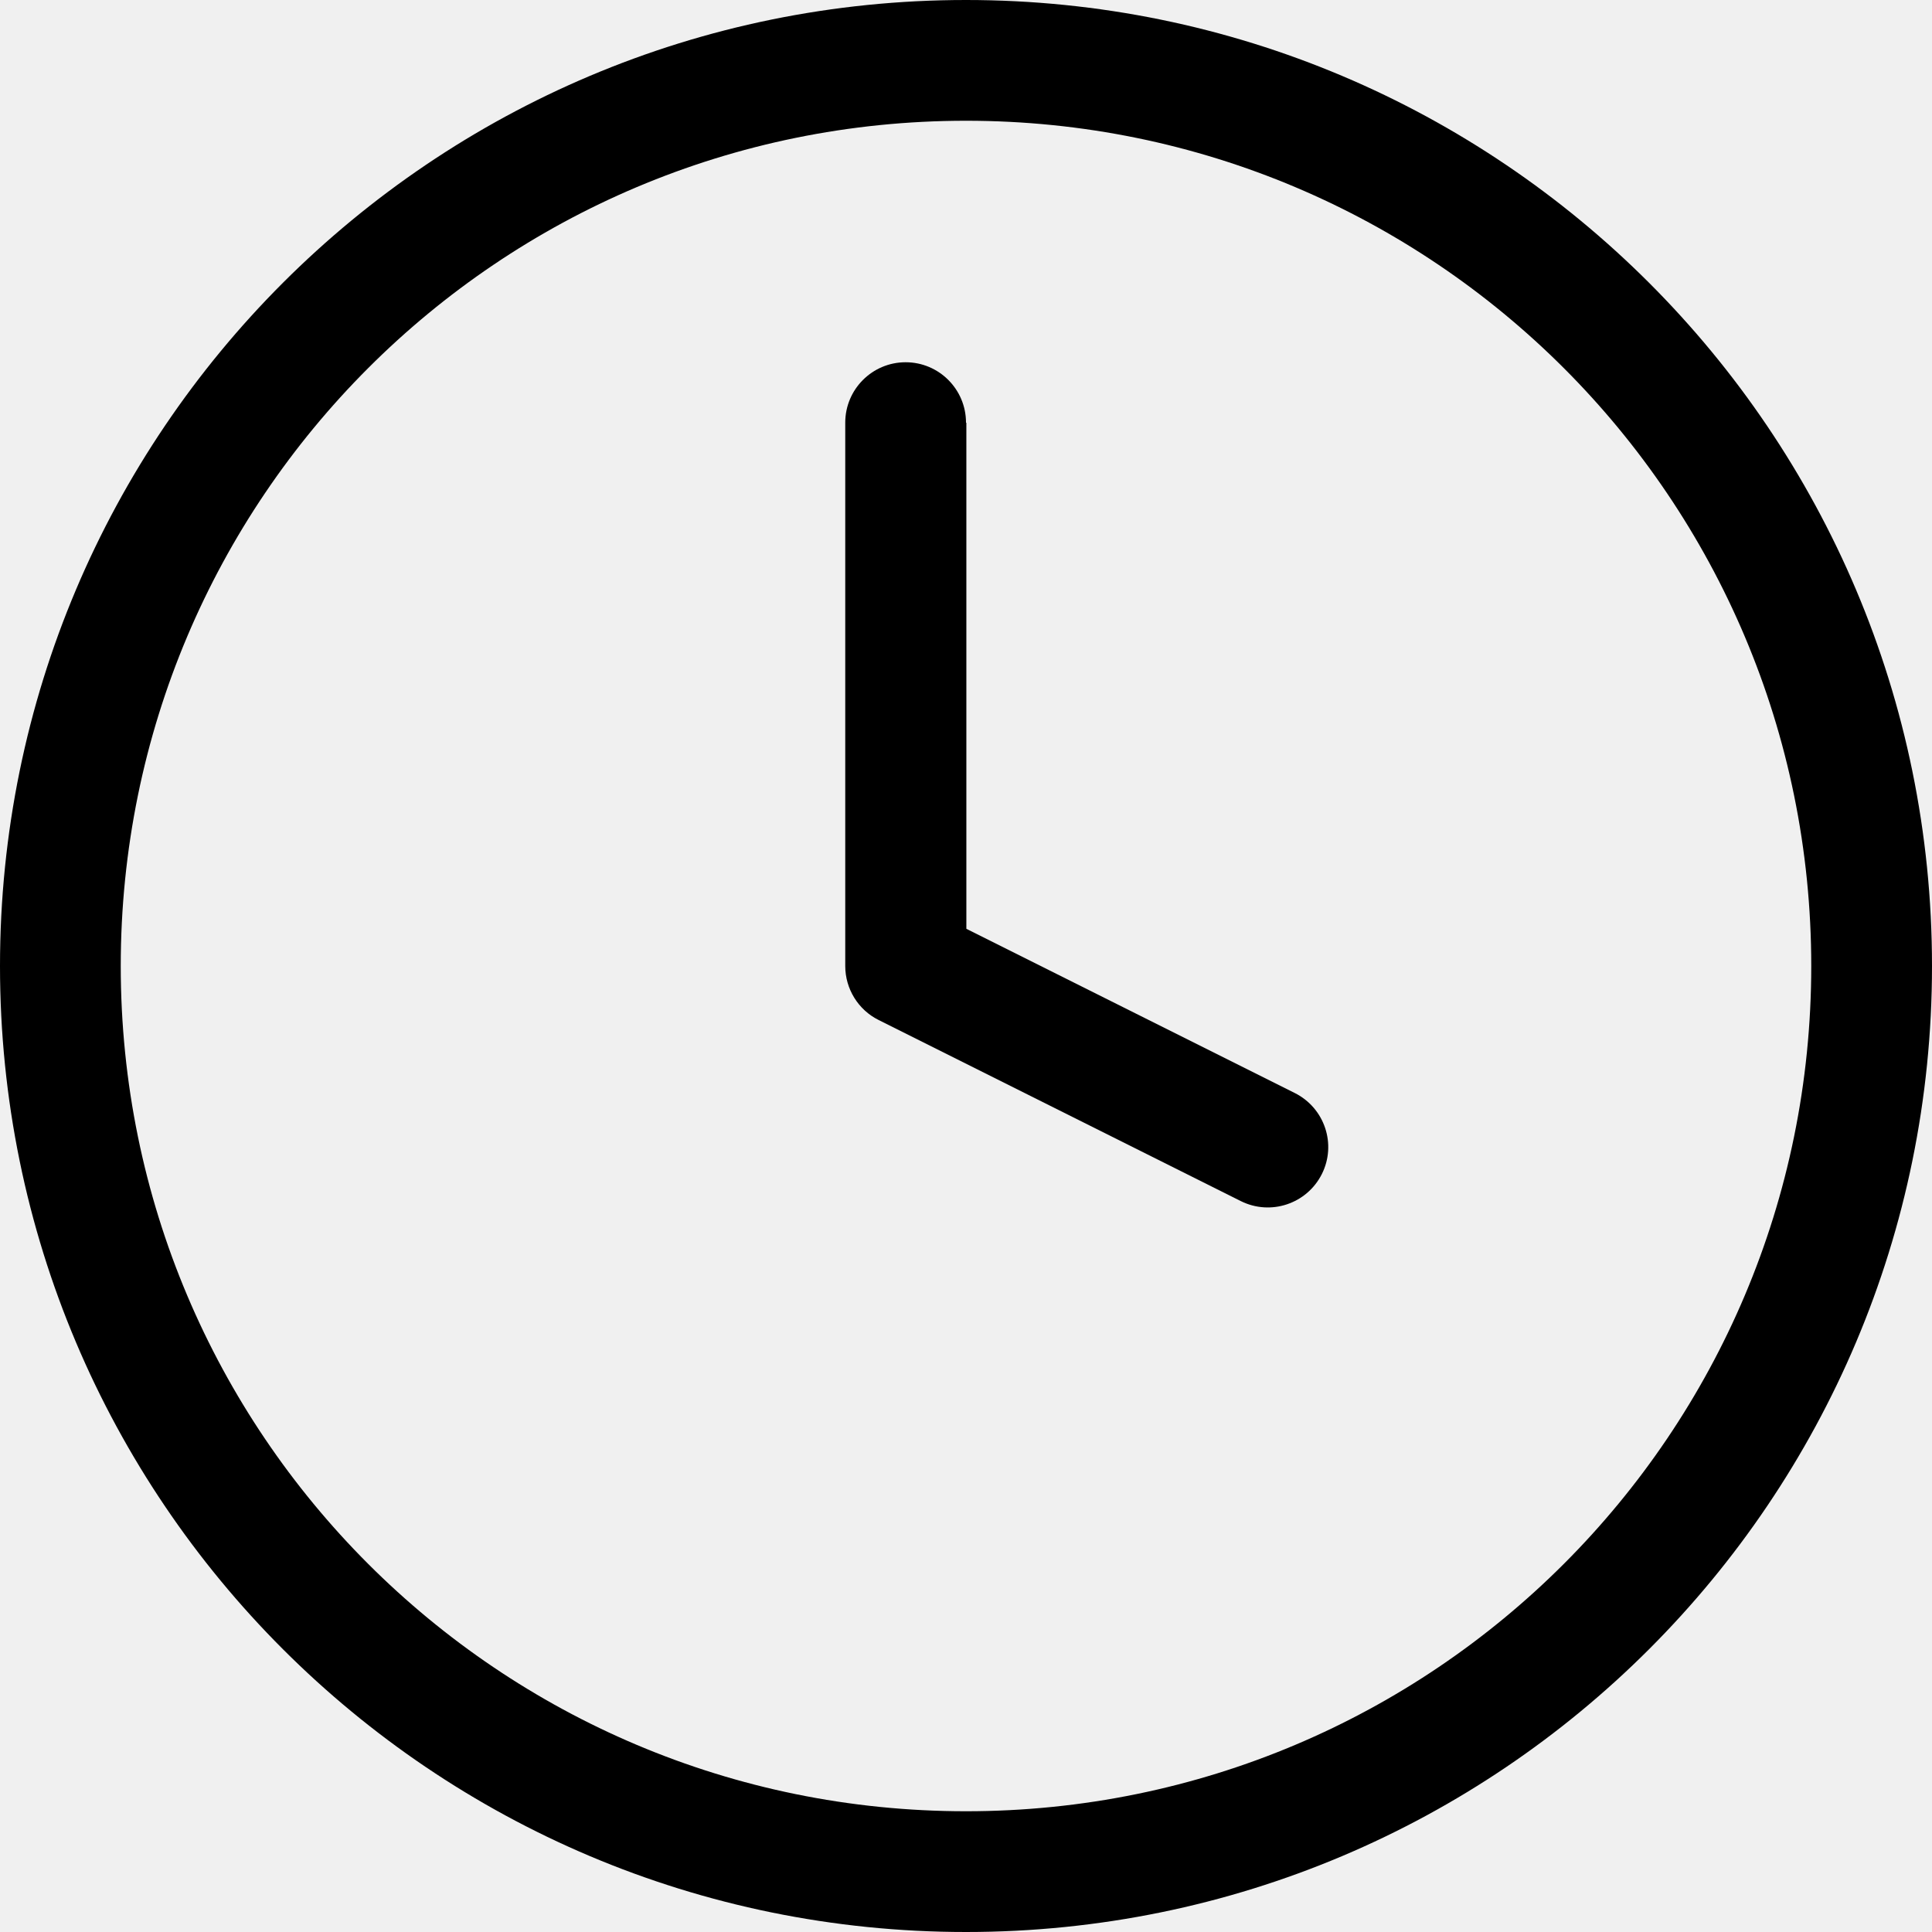
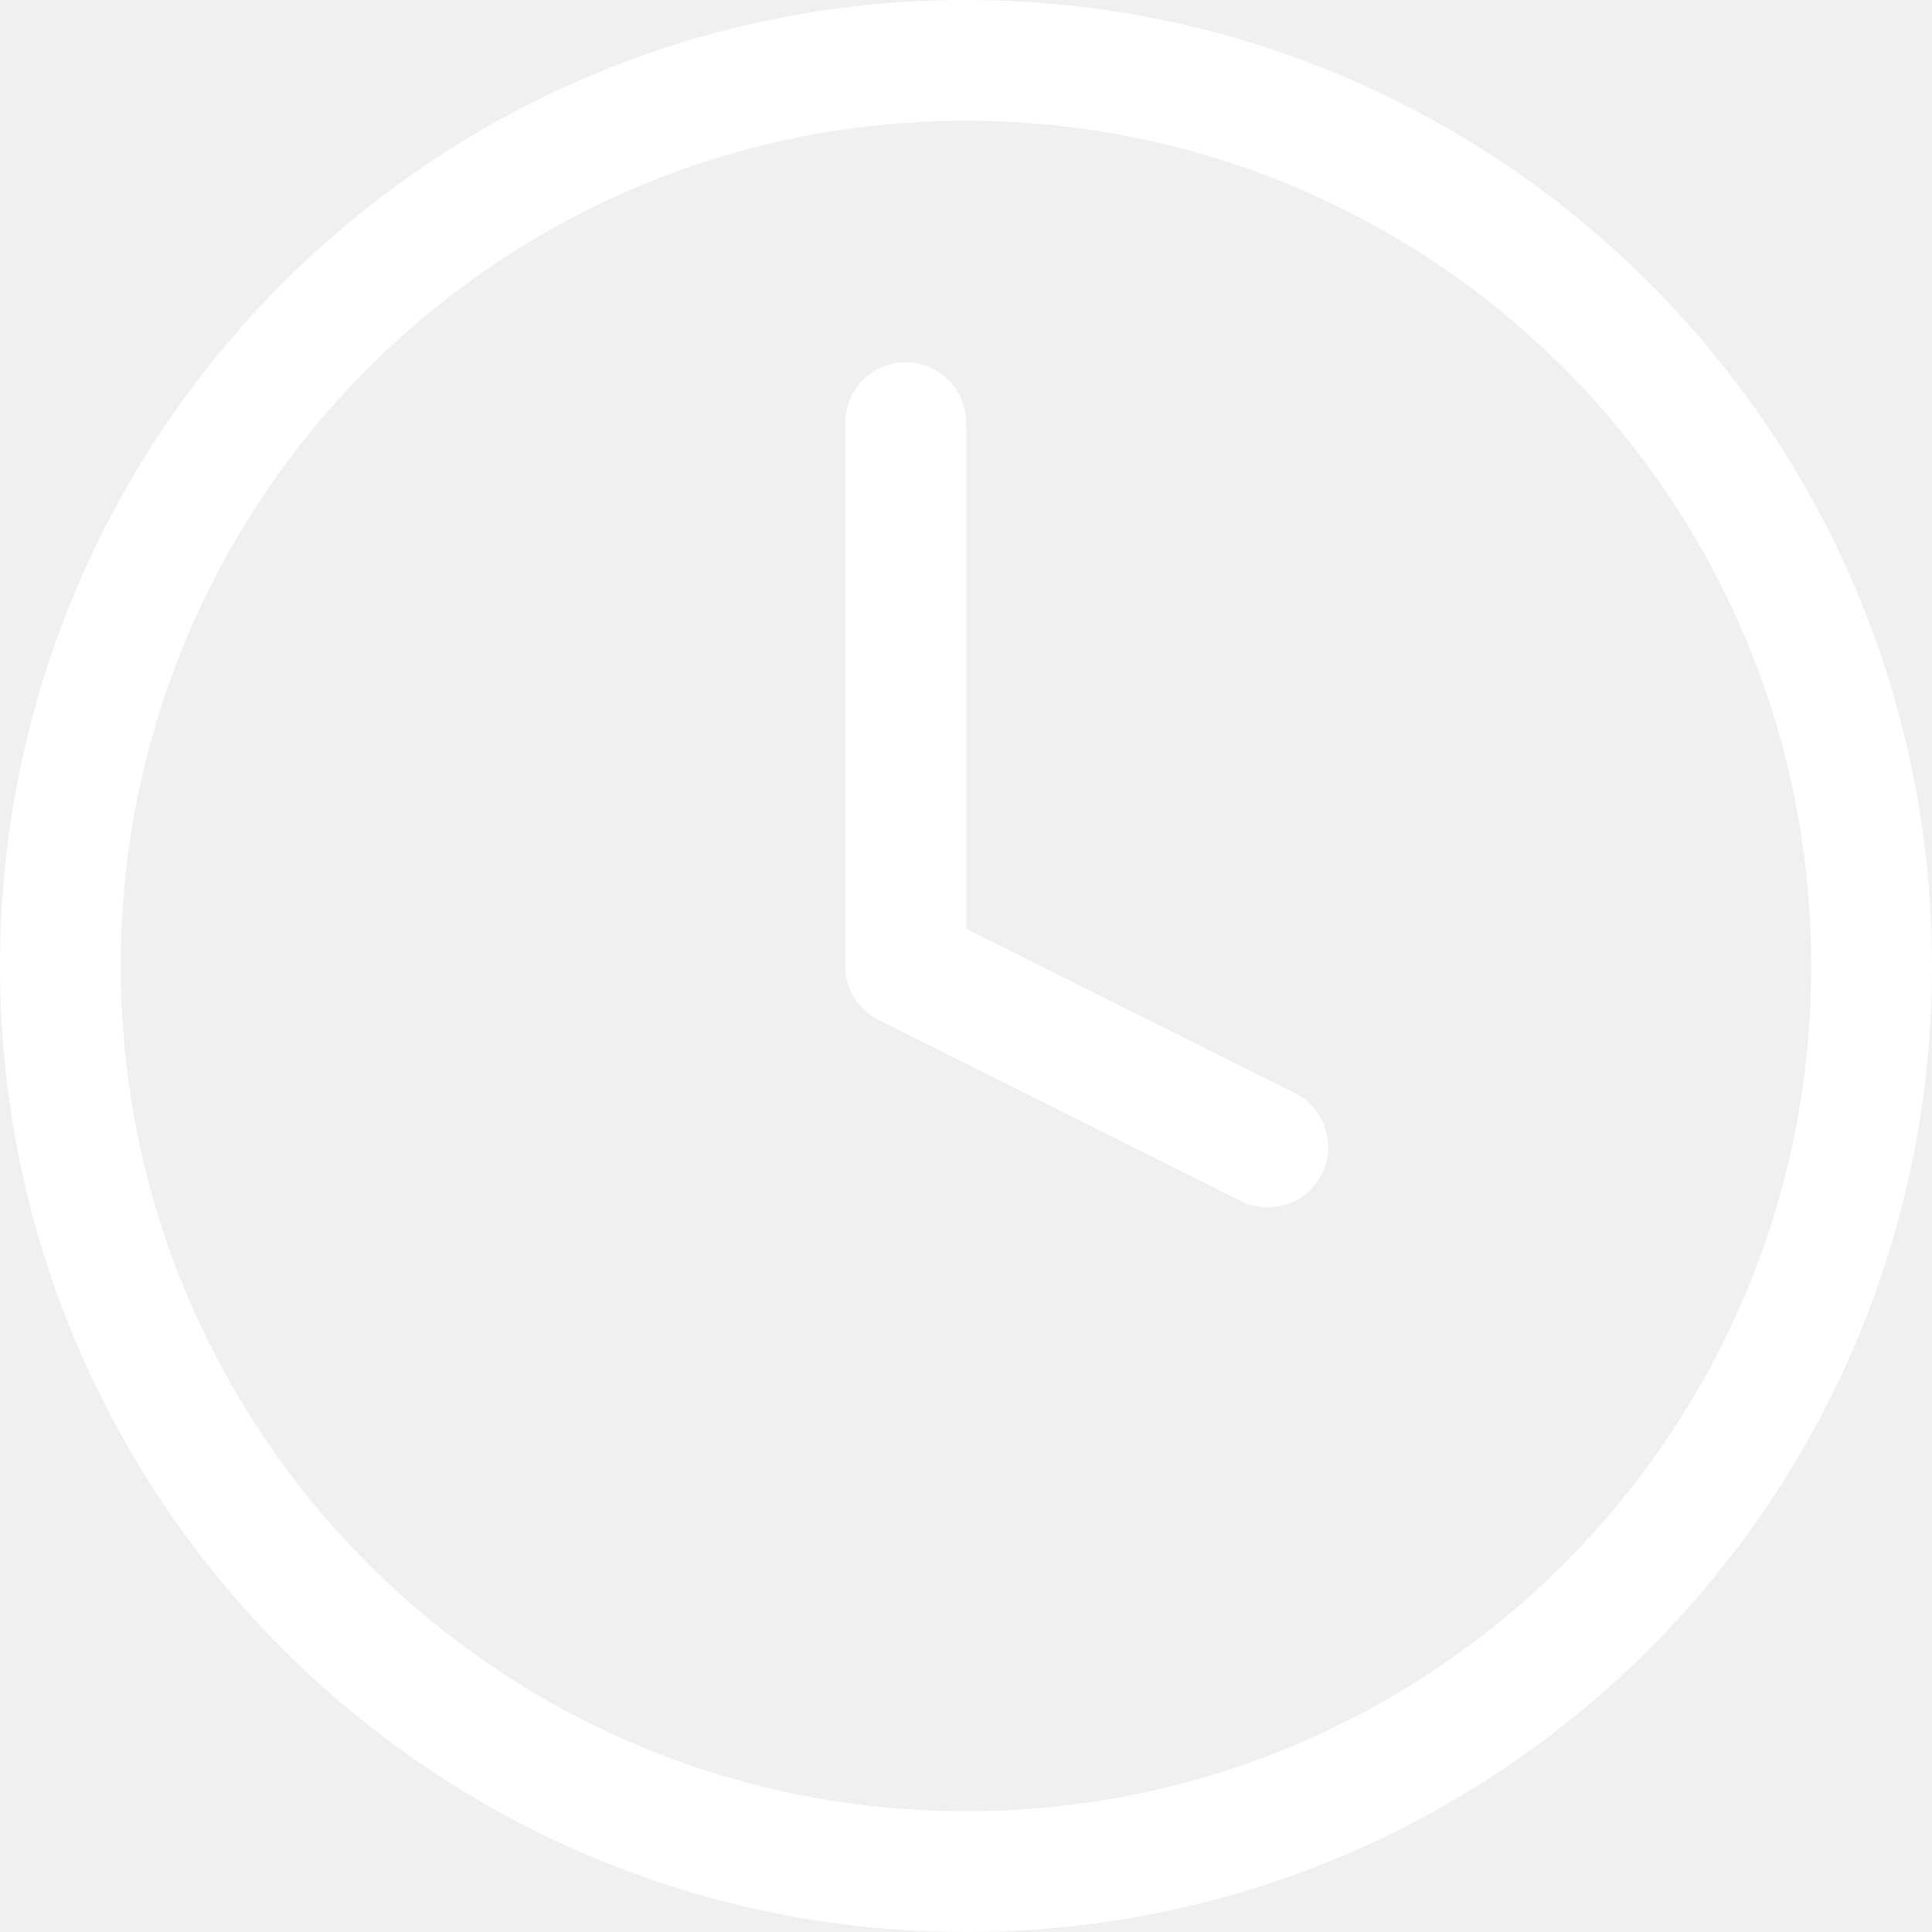
<svg xmlns="http://www.w3.org/2000/svg" viewBox="0 0 16 16">
-   <path d="m8 3.5c0-0.276-0.224-0.5-0.5-0.5s-0.5 0.224-0.5 0.5v4.5c0 0.189 0.107 0.363 0.276 0.447l3 1.5c0.247 0.123 0.547 0.023 0.671-0.224s0.023-0.547-0.224-0.671l-2.72-1.36v-4.19z" fill="#000" />
-   <path d="m8 0c-4.42 0-8 3.58-8 8 0 4.42 3.58 8 8 8 4.42 0 8-3.58 8-8 0-4.42-3.58-8-8-8zm-7 8c0-3.87 3.13-7 7-7 3.87 0 7 3.13 7 7 0 3.87-3.13 7-7 7-3.87 0-7-3.13-7-7z" clip-rule="evenodd" fill="#000" fill-rule="evenodd" />
+   <path d="m8 3.5c0-0.276-0.224-0.5-0.5-0.5s-0.5 0.224-0.5 0.5v4.5c0 0.189 0.107 0.363 0.276 0.447l3 1.5c0.247 0.123 0.547 0.023 0.671-0.224s0.023-0.547-0.224-0.671l-2.72-1.36v-4.19z" fill="#FFFFFF" />
+   <path d="m8 0c-4.42 0-8 3.58-8 8 0 4.42 3.58 8 8 8 4.42 0 8-3.58 8-8 0-4.42-3.58-8-8-8zm-7 8c0-3.87 3.13-7 7-7 3.87 0 7 3.13 7 7 0 3.87-3.13 7-7 7-3.87 0-7-3.13-7-7z" clip-rule="evenodd" fill="#FFFFFF" fill-rule="evenodd" />
</svg>
